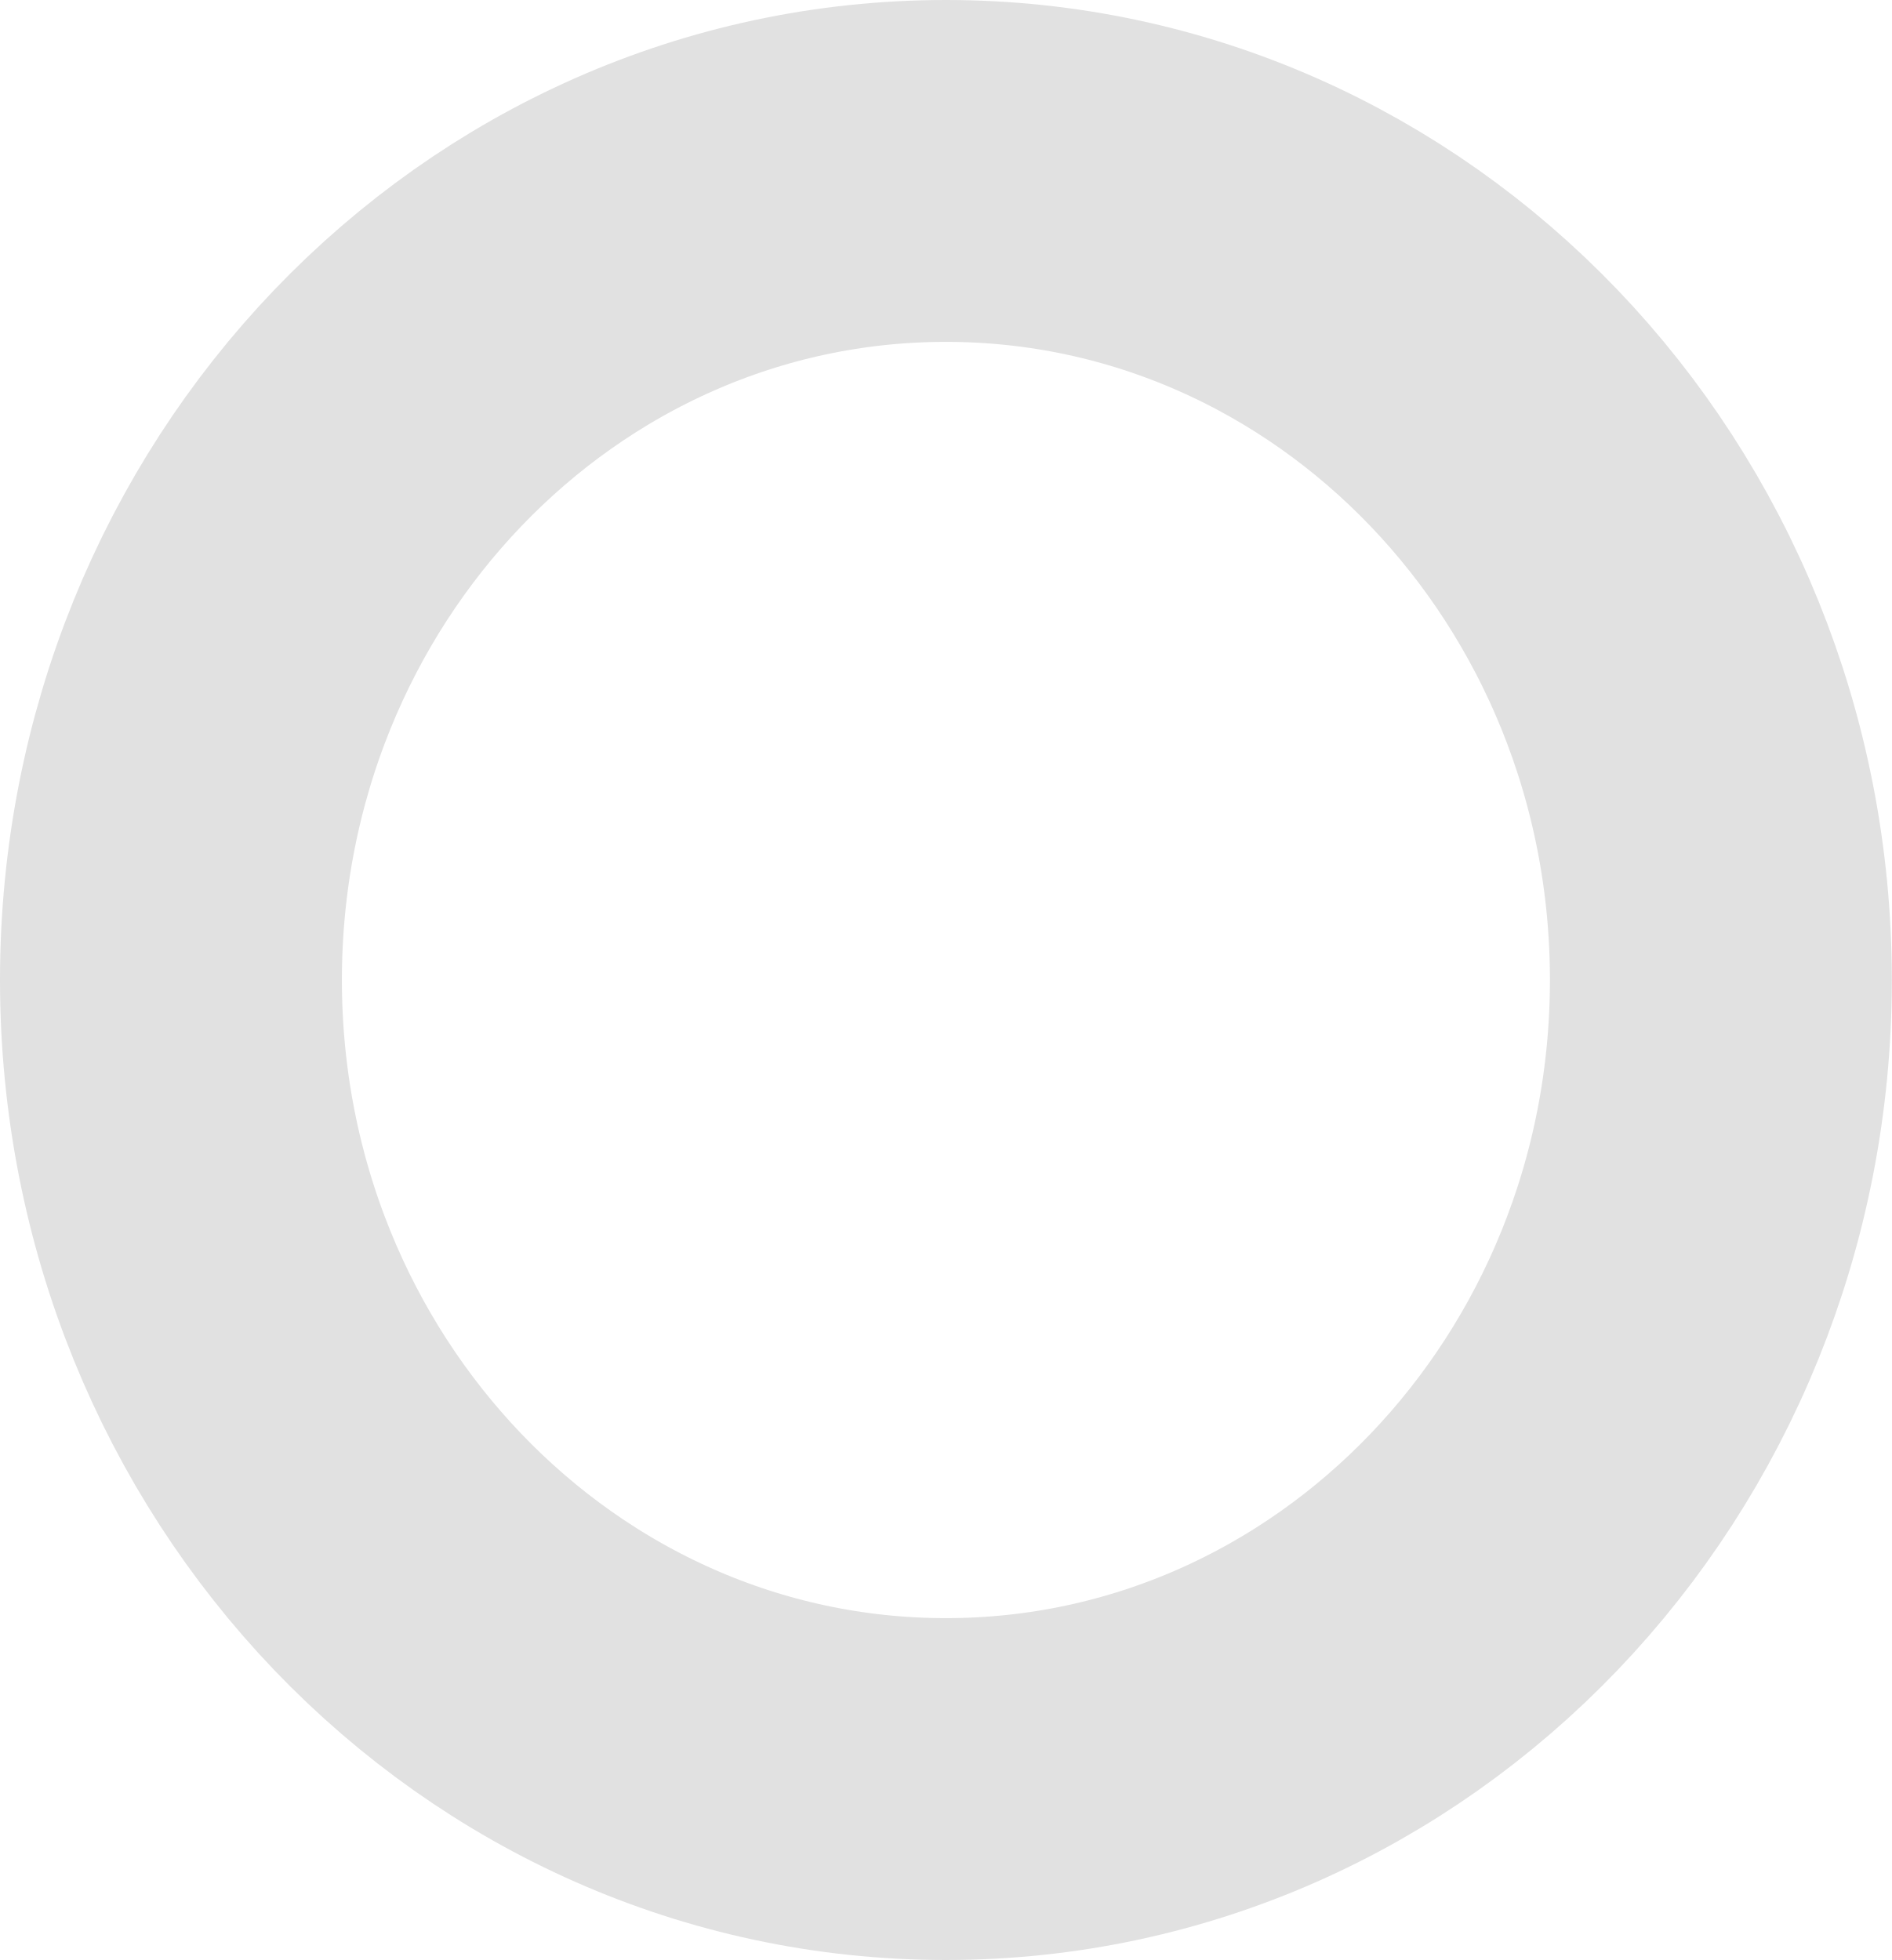
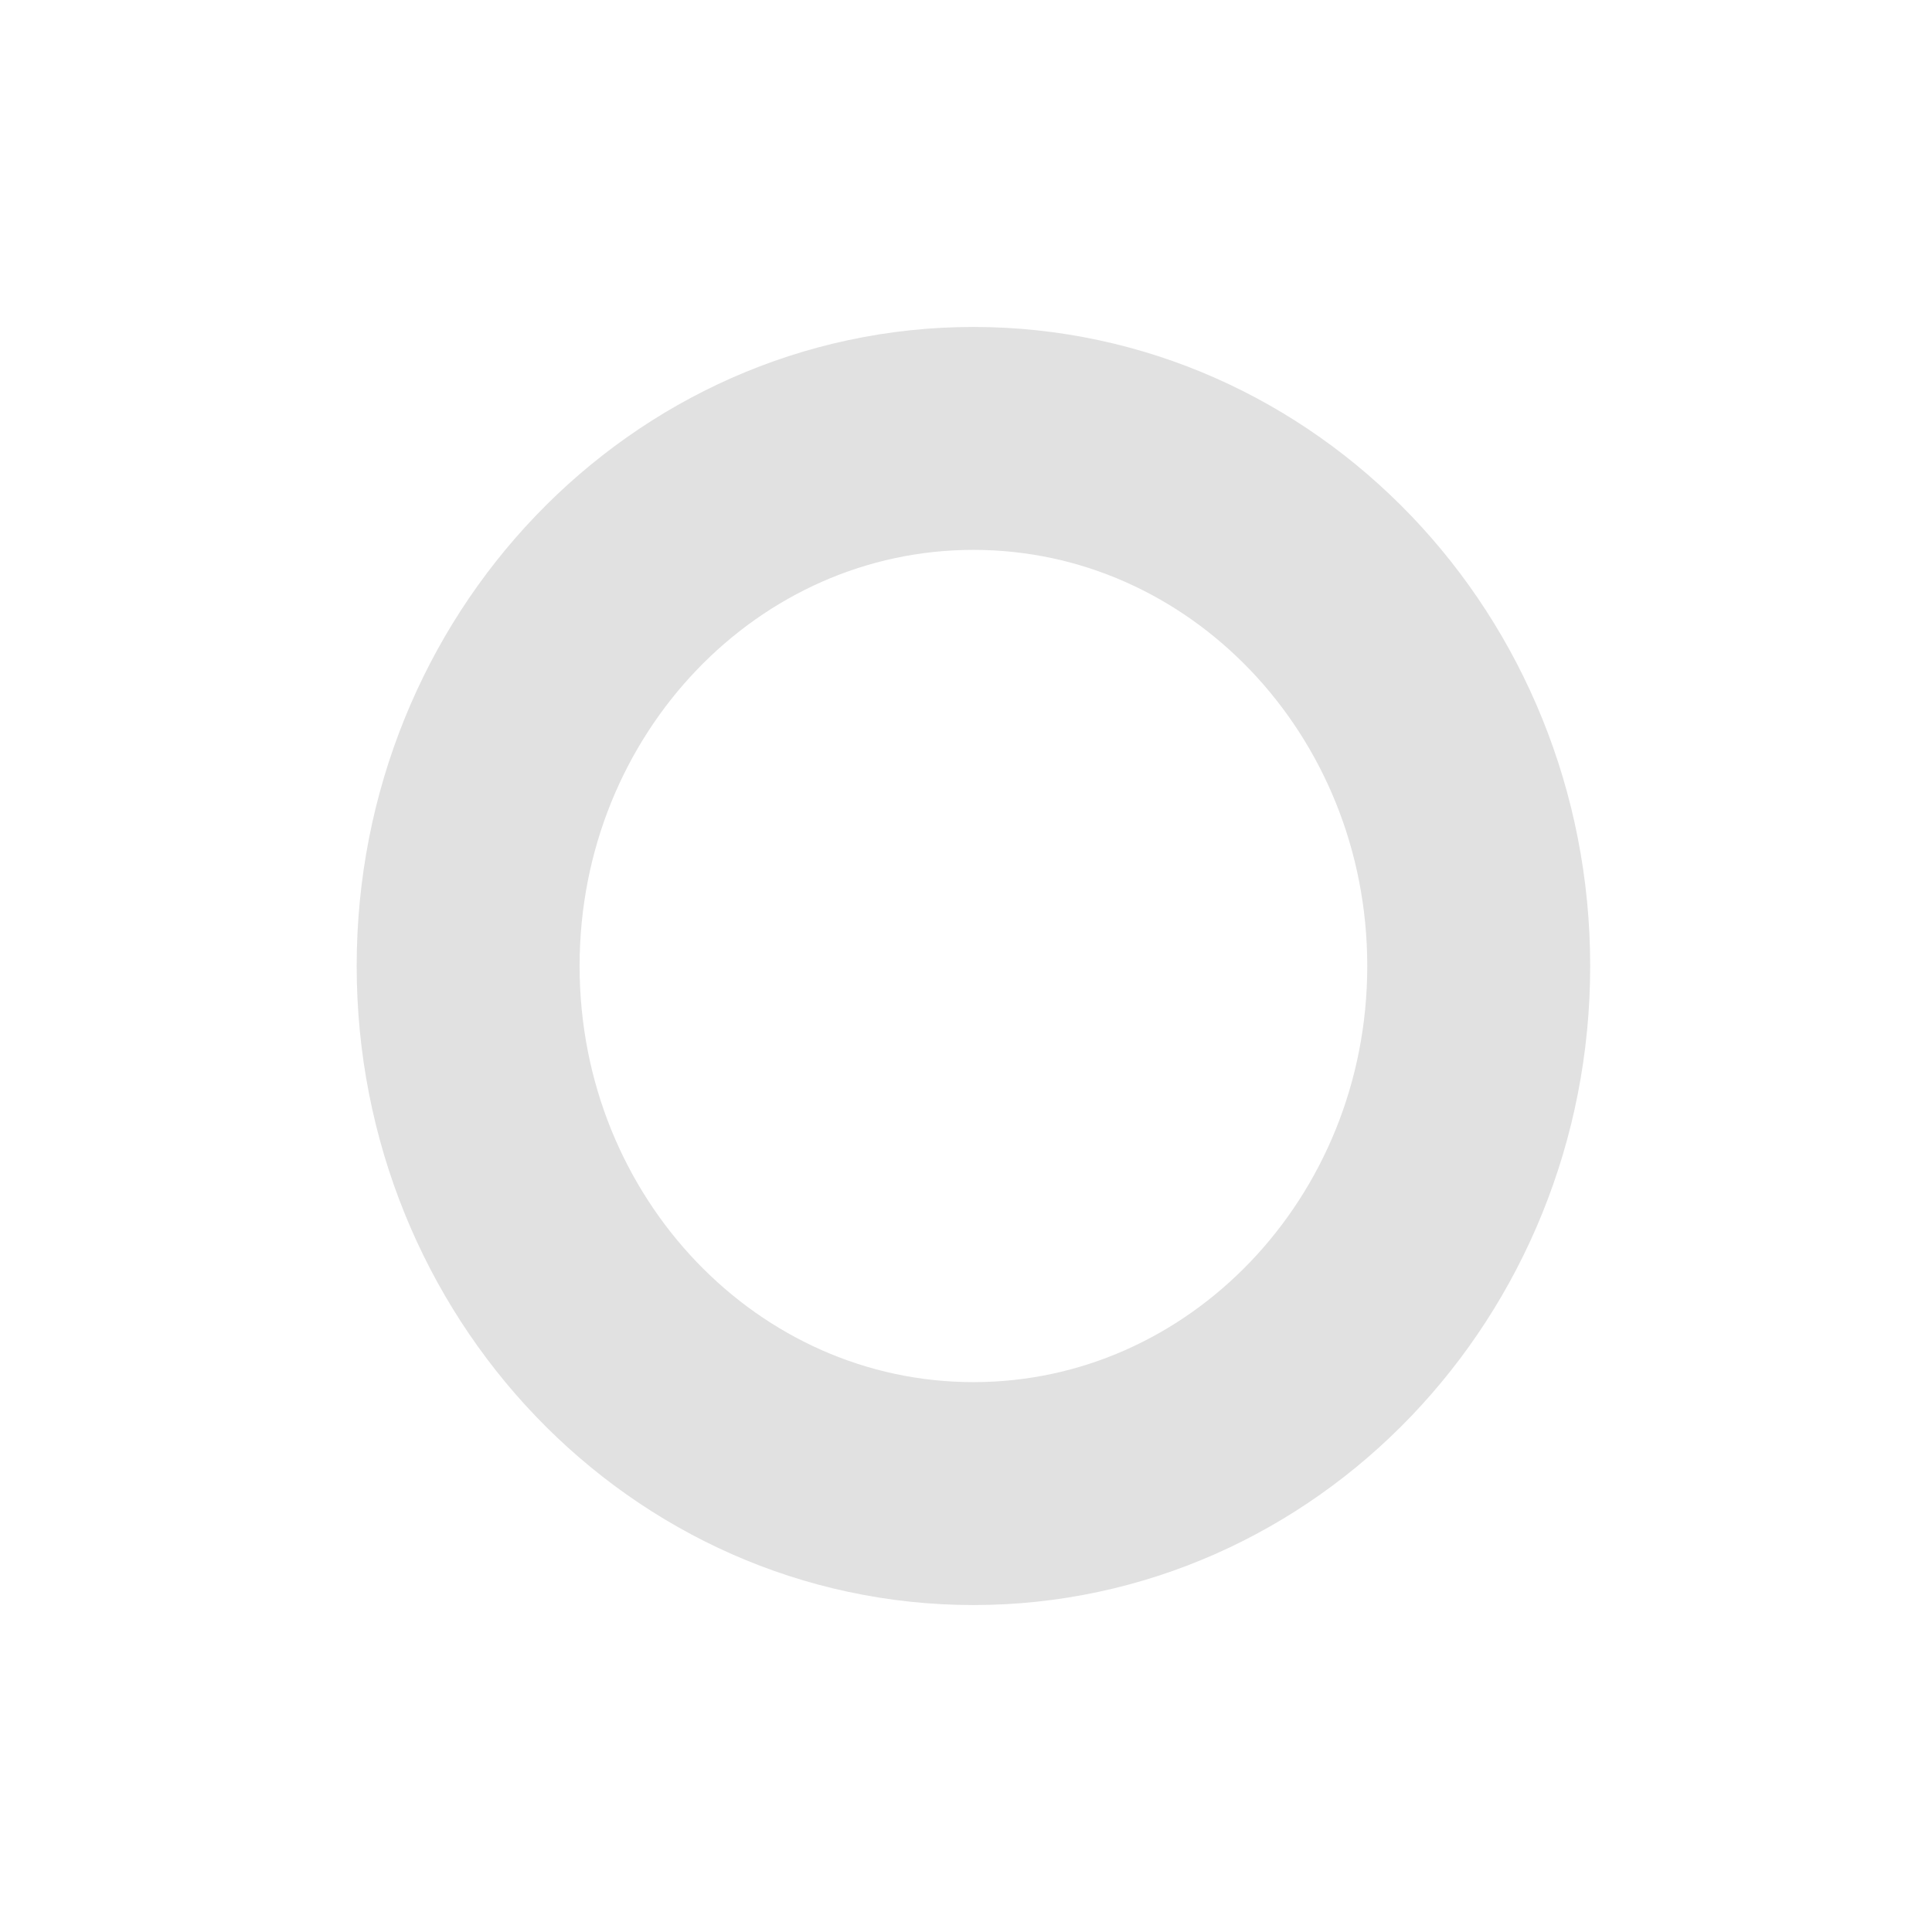
- <svg xmlns="http://www.w3.org/2000/svg" width="83px" height="86px" viewBox="0 0 83 86" version="1.1">
+ <svg xmlns="http://www.w3.org/2000/svg" width="130px" height="130px" viewBox="0 0 130 130" version="1.1">
  <g id="Visual-playground" stroke="none" stroke-width="1" fill="none" fill-rule="evenodd">
-     <g id="Project:-Bassdrive" transform="translate(-919, -1261)" stroke="#E1E1E1" stroke-width="15">
-       <ellipse id="inception" cx="960.5" cy="1304" rx="34" ry="35.5" />
+     <g id="Project:-Bassdrive" transform="translate(-895, -1183)" stroke="#E1E1E1" stroke-width="15">
+       <ellipse id="inception" cx="960.5" cy="1248" rx="34" ry="35.5" />
    </g>
  </g>
</svg>
